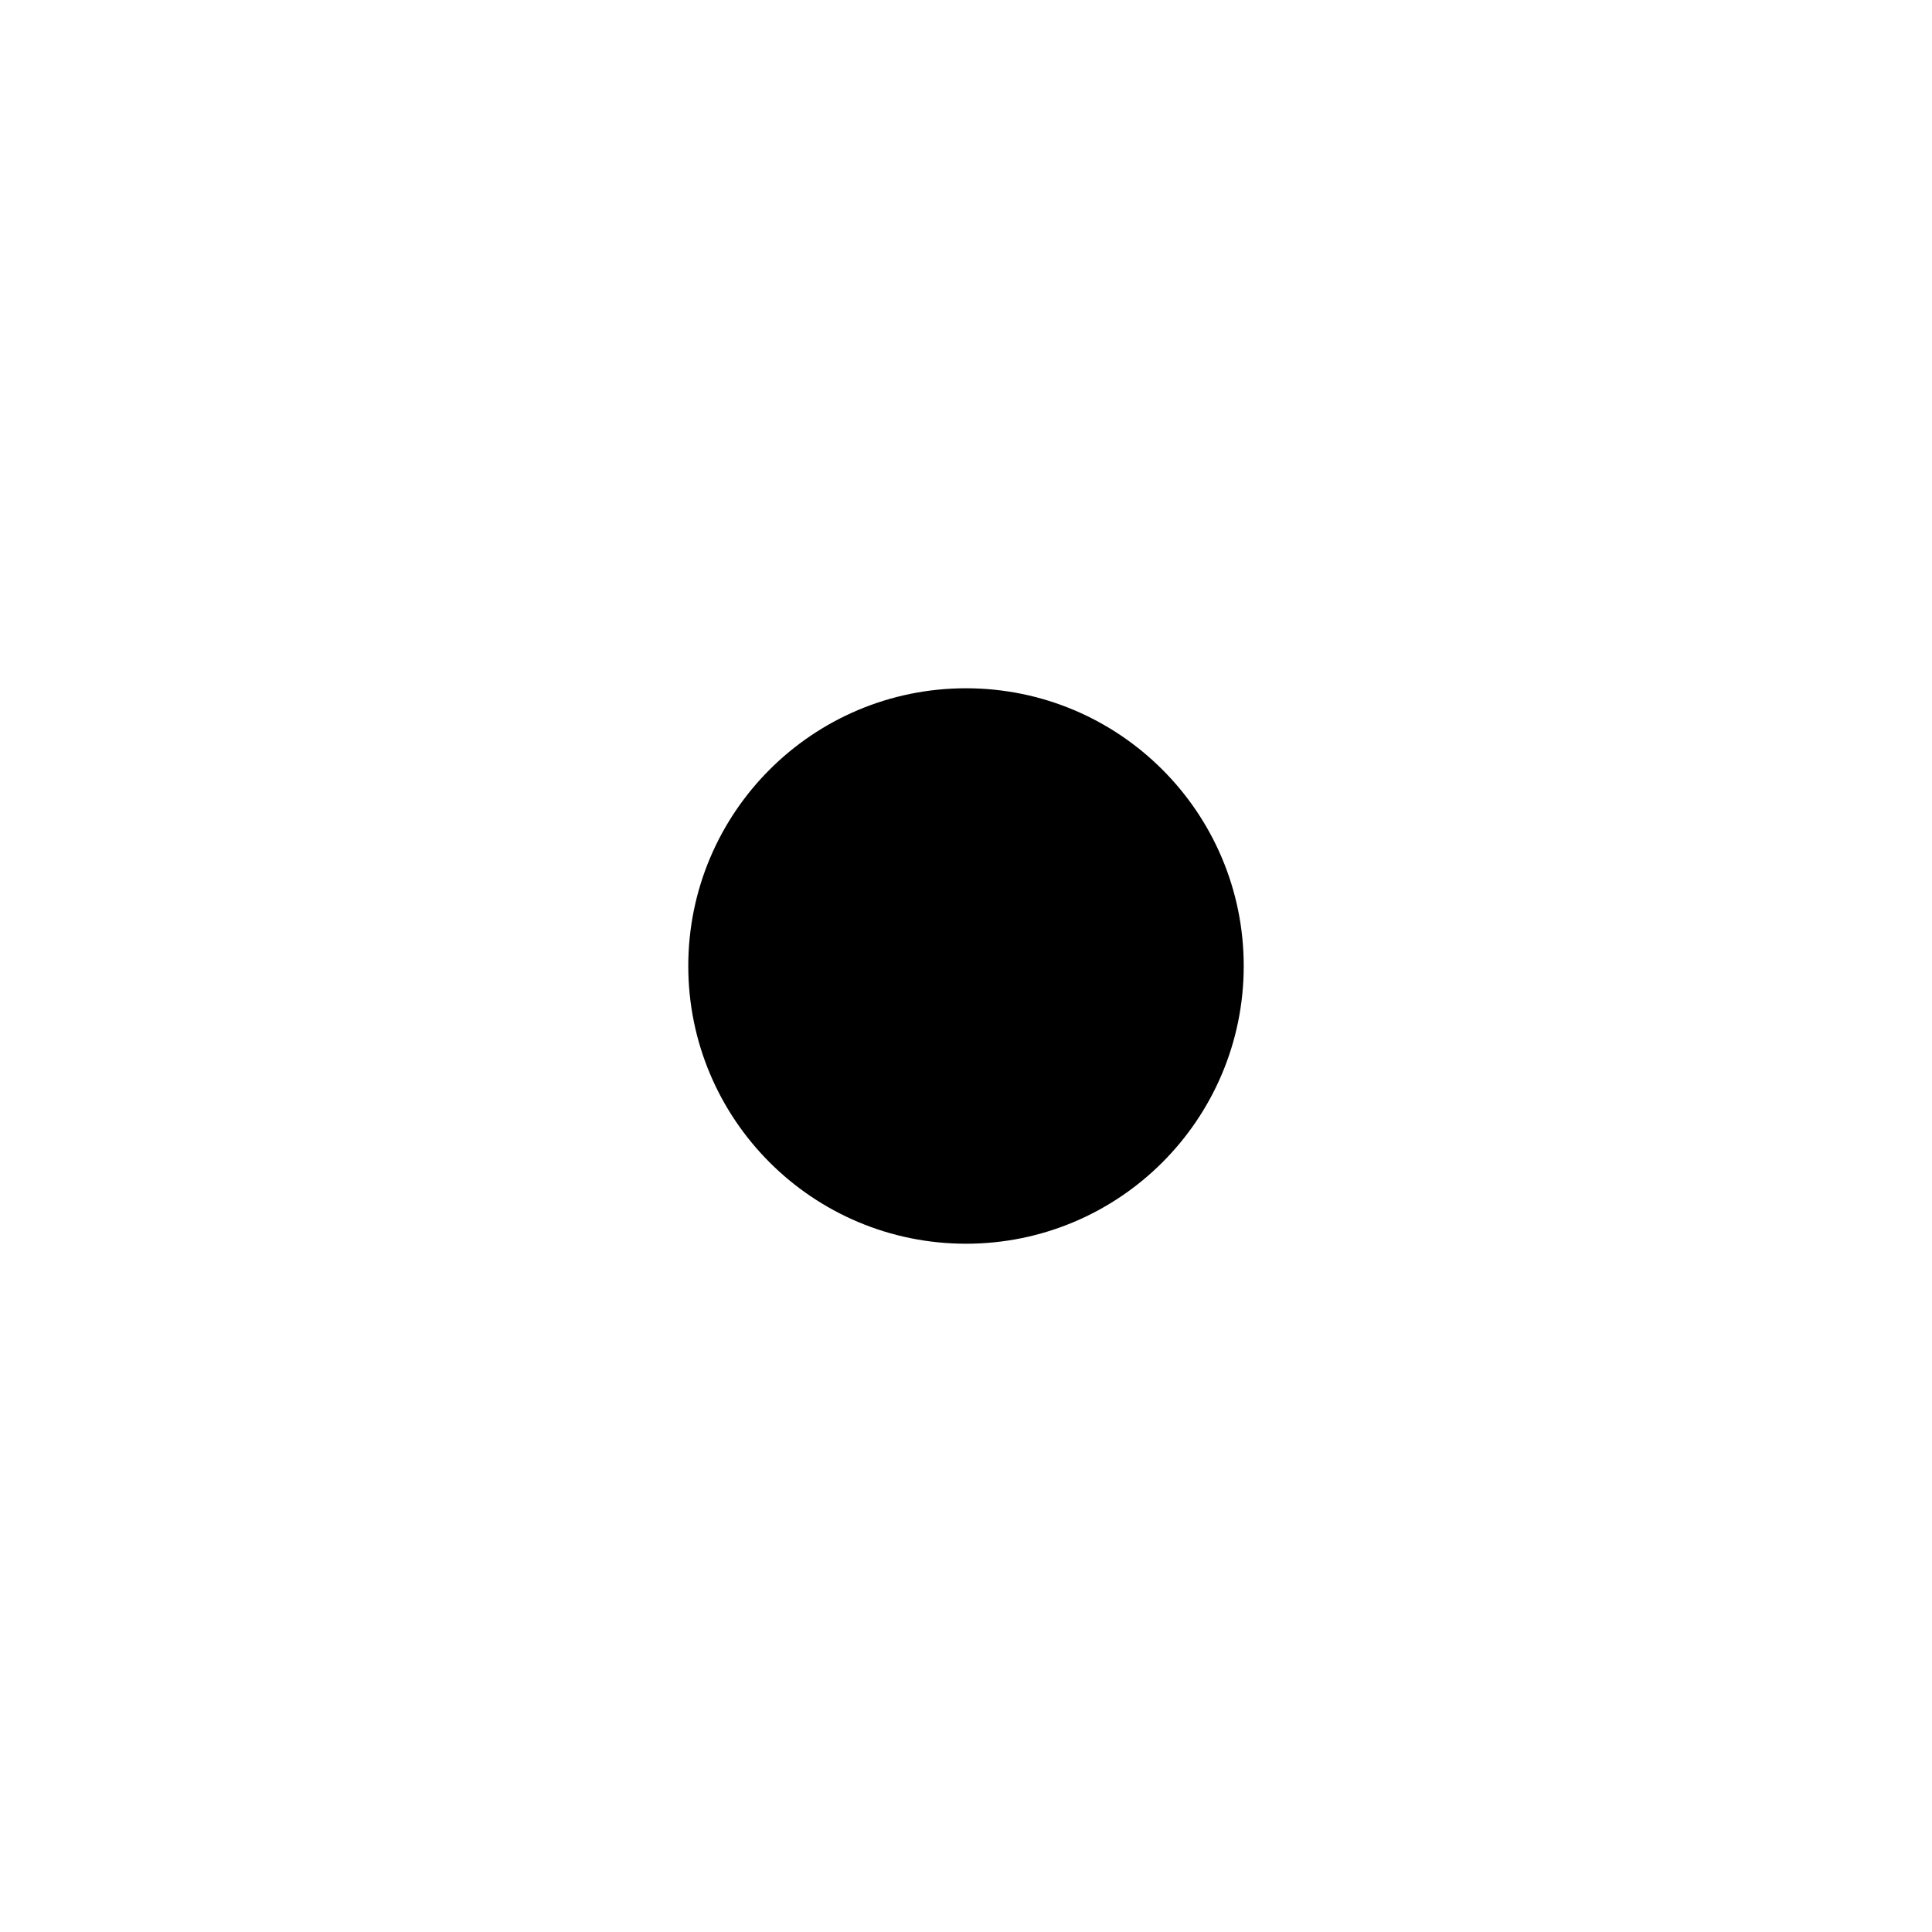
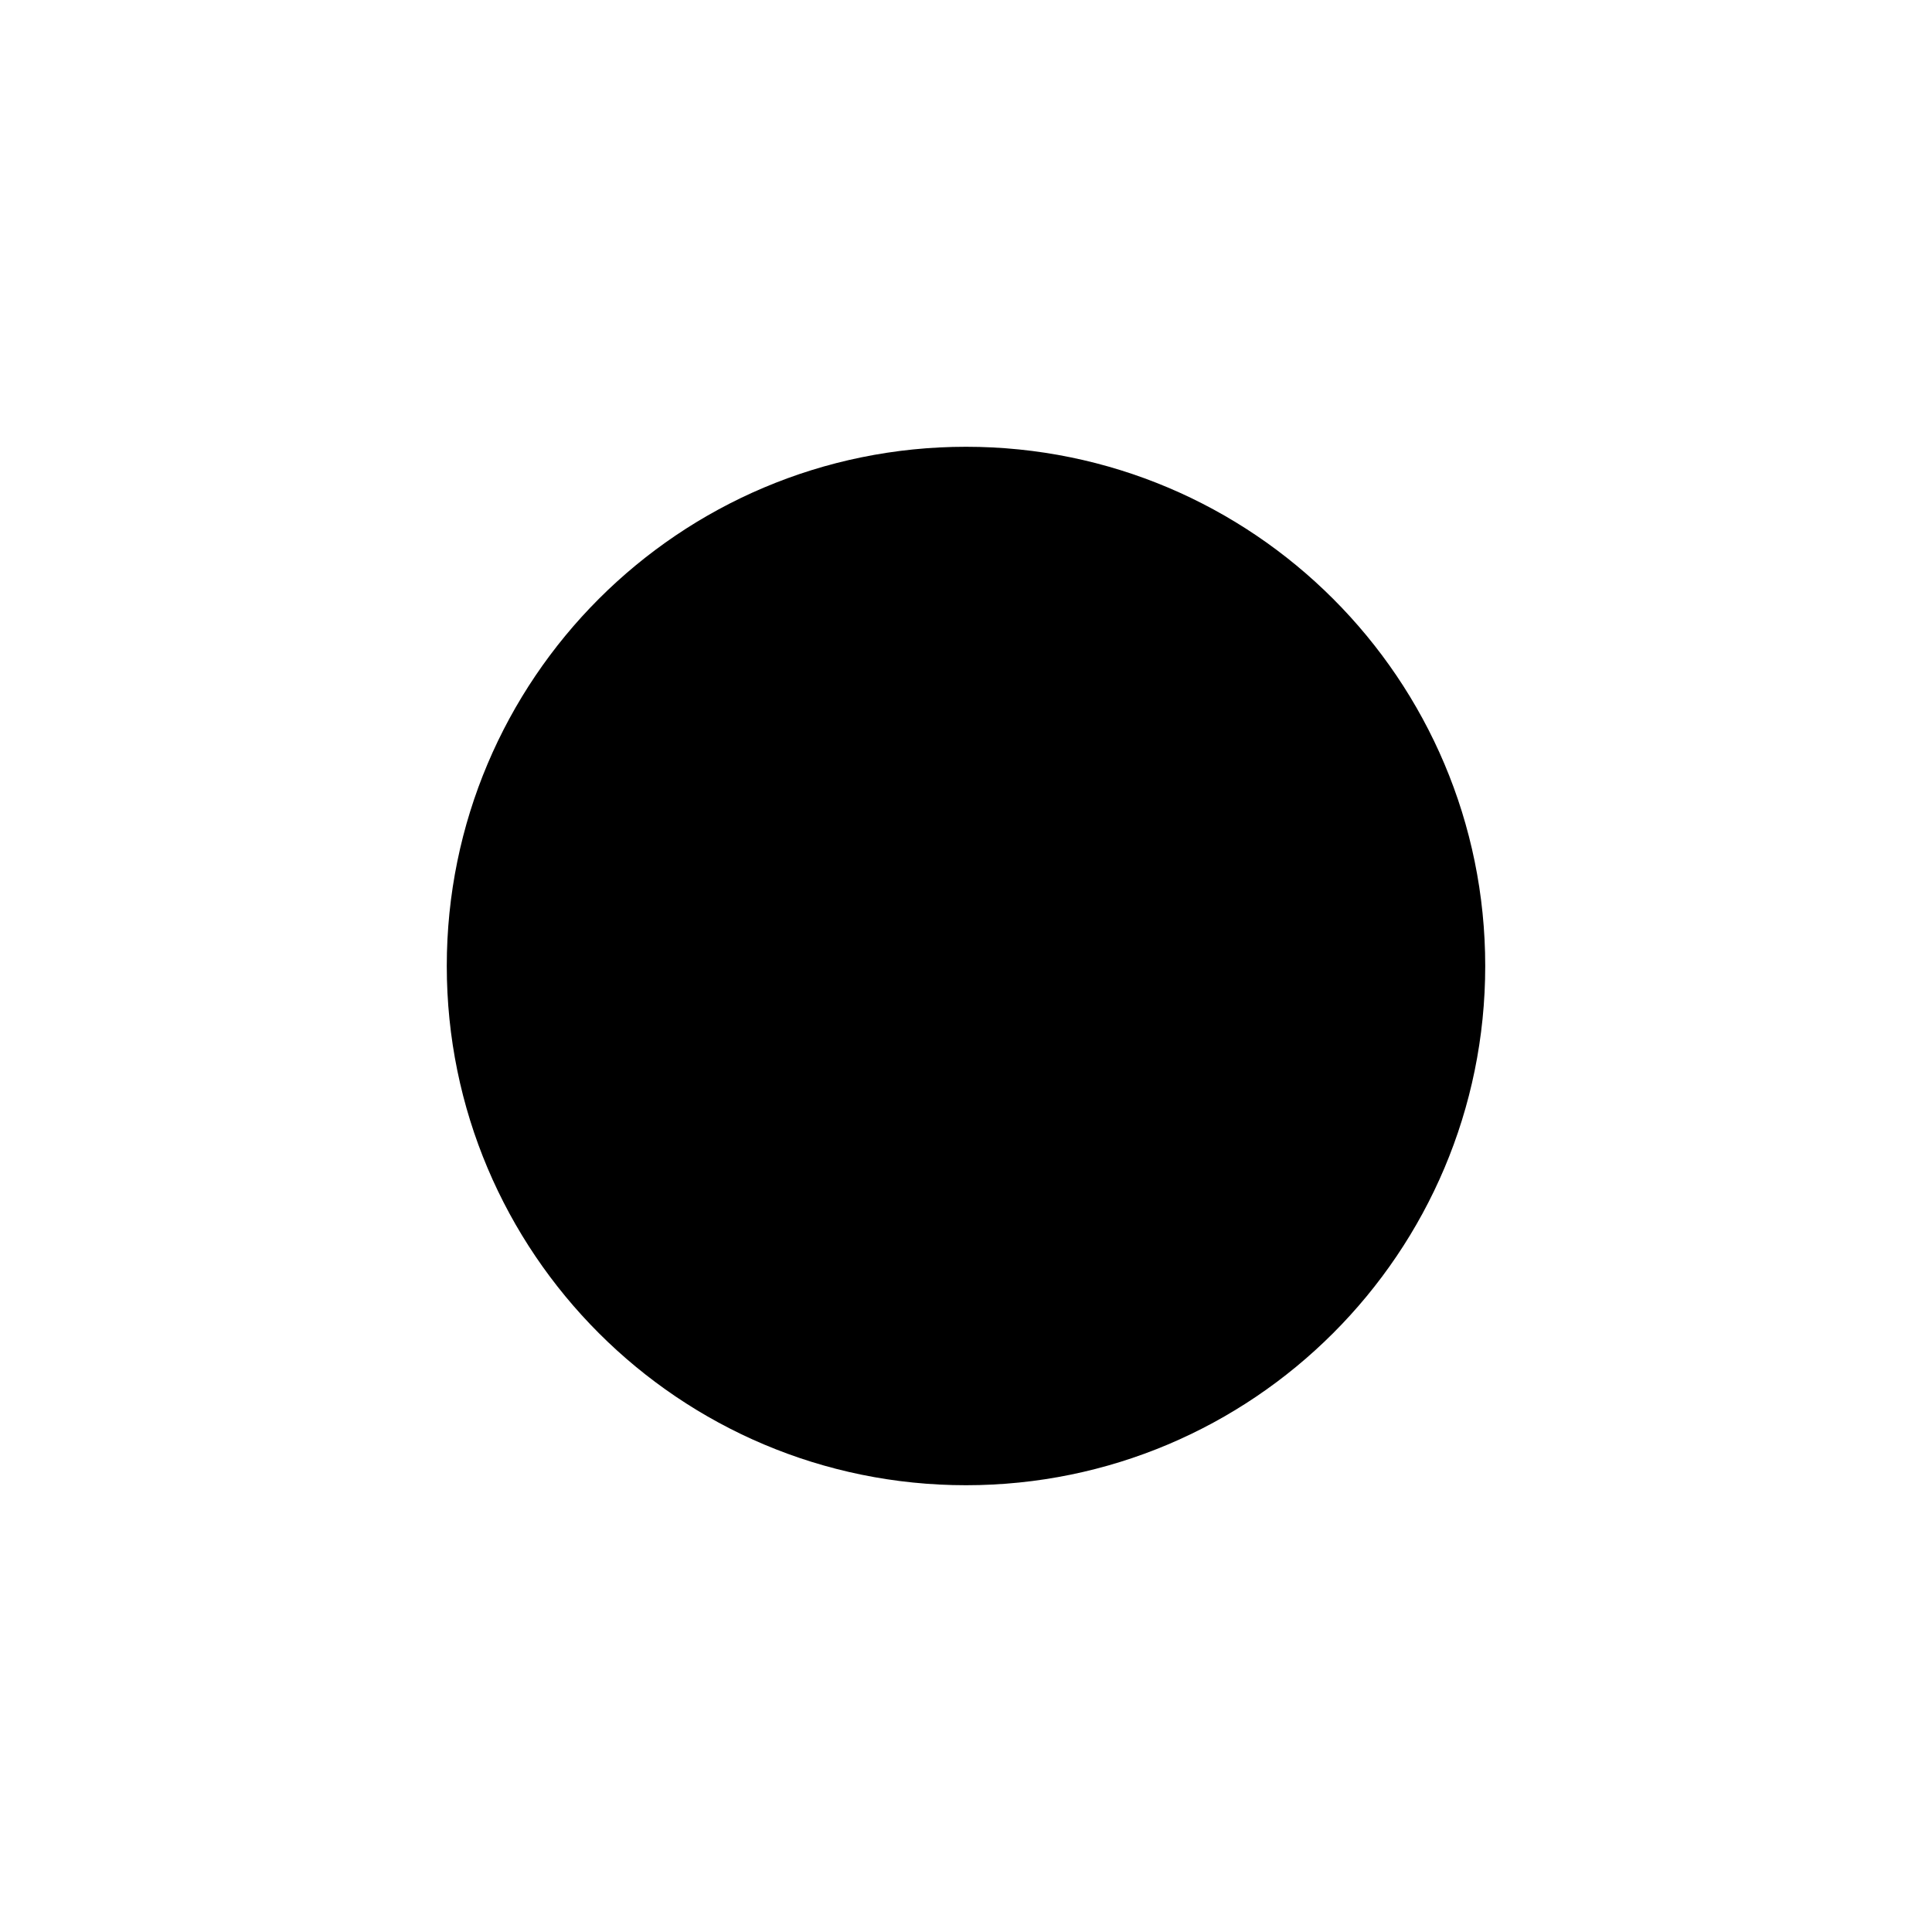
<svg xmlns="http://www.w3.org/2000/svg" width="40" height="40">
  <g>
-     <ellipse fill="black" stroke="#000" stroke-width="1.5" stroke-opacity="null" fill-opacity="null" cx="20" cy="20" id="svg_1" rx="5" ry="5" />
+     <ellipse fill="black" stroke="#000" stroke-width="1.5" stroke-opacity="null" fill-opacity="null" cx="20" cy="20" id="svg_1" rx="10" ry="10" />
  </g>
  <g class="ports">
    <g class="port-1" />
    <g class="port-2" />
    <g class="port-3" />
    <g class="port-4" />
  </g>
</svg>
